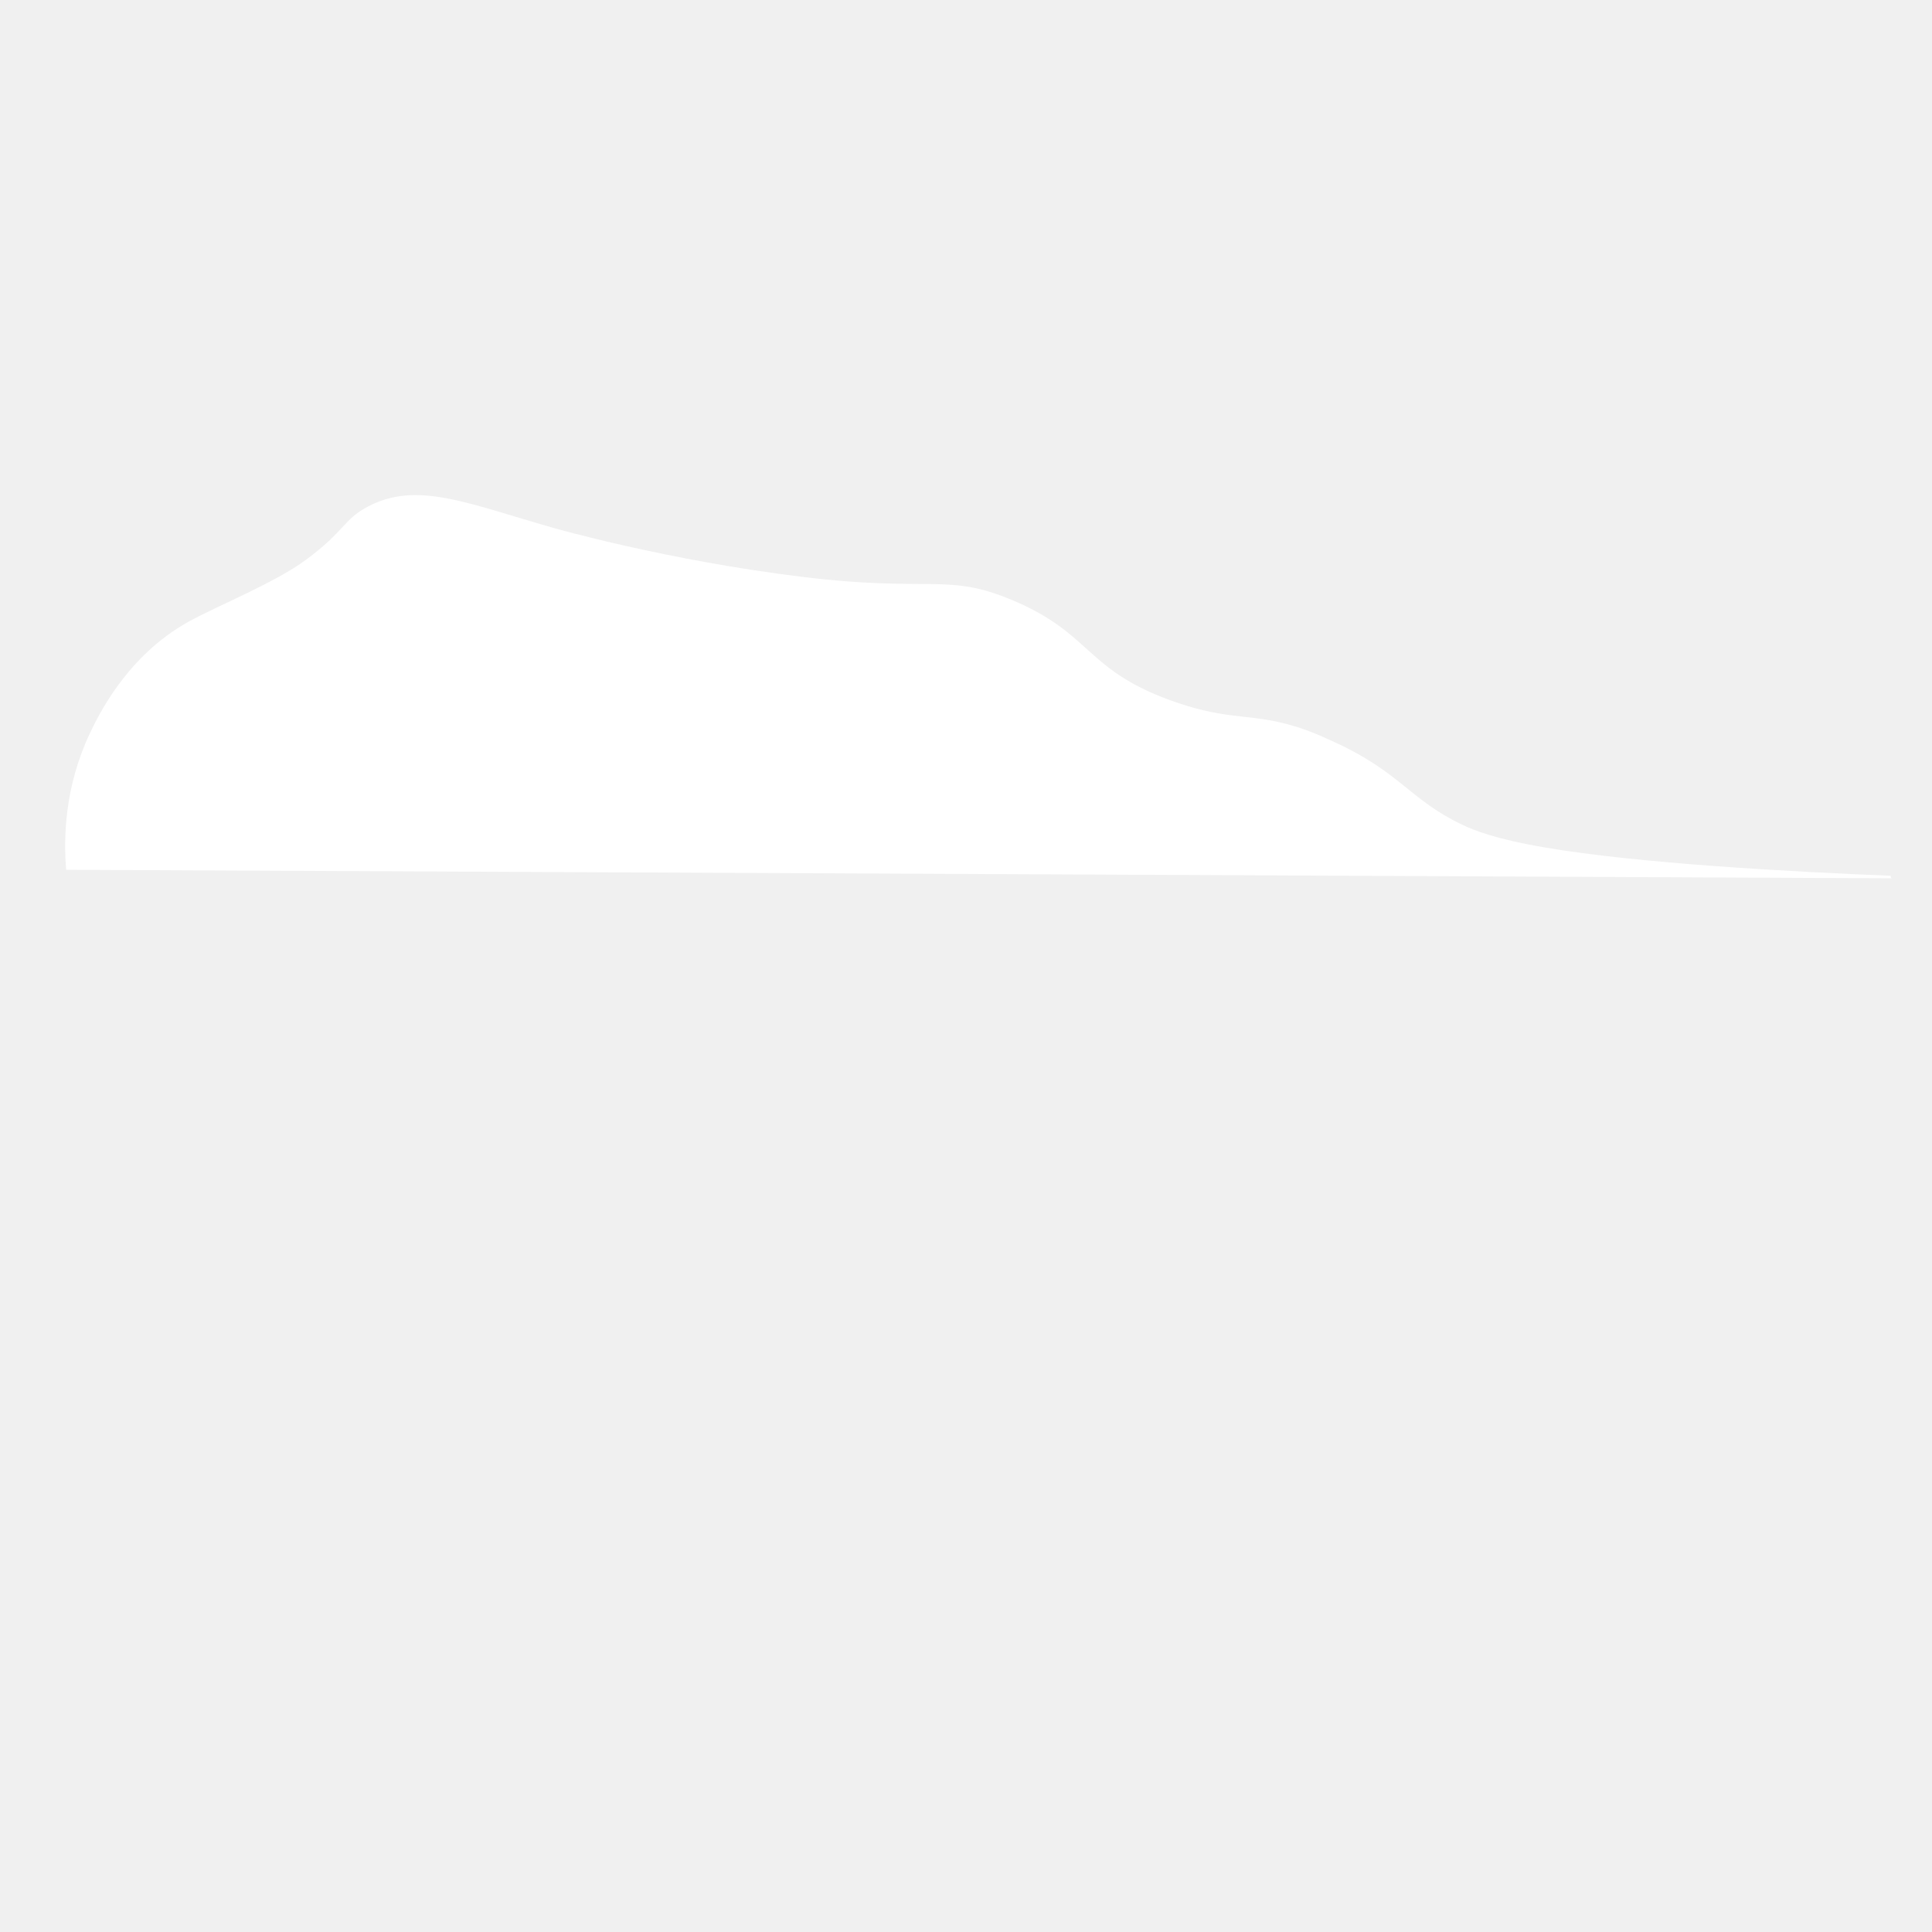
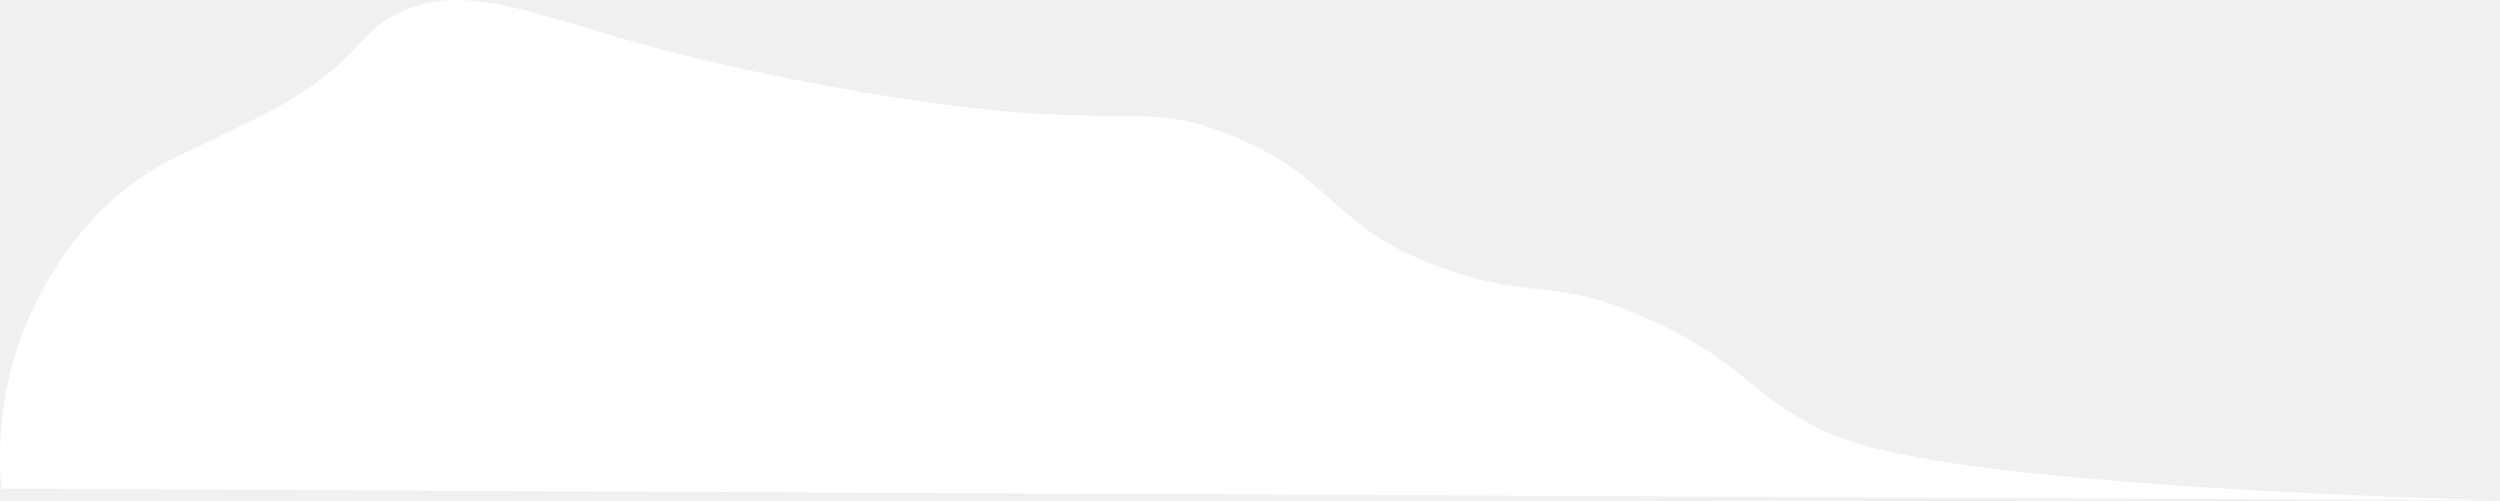
- <svg xmlns="http://www.w3.org/2000/svg" version="1.1" id="Laag_1" x="0px" y="0px" viewBox="0 0 200 200" style="enable-background:new 0 0 200 200;" xml:space="preserve">
-   <style type="text/css">
- 	.st0{fill:#FFFFFF;}
- </style>
-   <path class="st0" d="M195.73,90.66c-10.24-0.41-26.09-1.27-35.75-2.92c-5.28-0.9-7.44-1.81-8.62-2.37  c-5.37-2.55-6.39-5.4-13.13-8.51c-1.85-0.85-3.45-1.56-5.77-2.09c-3.71-0.85-5.98-0.33-11.37-2.3c-8.78-3.21-8.07-6.87-16.26-10.33  c-6.83-2.88-8.4-0.79-21.75-2.42c-14.06-1.71-25.71-5.05-25.71-5.05c-9-2.55-14.23-4.94-19.34-2.2c-2.5,1.34-2.32,2.5-6.37,5.49  c-3.17,2.35-9.16,4.76-12.09,6.37c-6.5,3.58-9.47,9.9-10.3,11.66c-2.61,5.56-2.69,10.84-2.42,14.05  c62.99,0.29,125.99,0.59,188.98,0.88C195.74,90.88,195.69,90.76,195.73,90.66z" />
+ <svg xmlns="http://www.w3.org/2000/svg" id="Layer_1" data-name="Layer 1" viewBox="0 0 940.82 188.29">
+   <defs>
+     <style>
+       .cls-1 {
+         fill: #fff;
+       }
+     </style>
+   </defs>
+   <path class="cls-1" d="M940.82,188.29c-16.68-.42-147.19-3.88-214.47-15.32-25.03-4.26-35.28-8.59-40.85-11.23-25.46-12.1-30.3-25.62-62.23-40.34-8.76-4.04-16.36-7.38-27.35-9.91-17.58-4.05-28.34-1.56-53.9-10.92-41.6-15.23-38.27-32.58-77.08-48.96-32.39-13.67-39.84-3.75-103.12-11.46-66.63-8.12-121.87-23.96-121.87-23.96C197.29,4.11,172.47-7.21,148.28,5.77c-11.87,6.37-11,11.83-30.21,26.04-15.03,11.12-43.43,22.58-57.29,30.21C29.96,78.98,15.89,108.95,11.97,117.31-.4,143.67-.77,168.67,.48,183.89c313.44,1.47,626.89,2.93,940.33,4.4Z" />
</svg>
